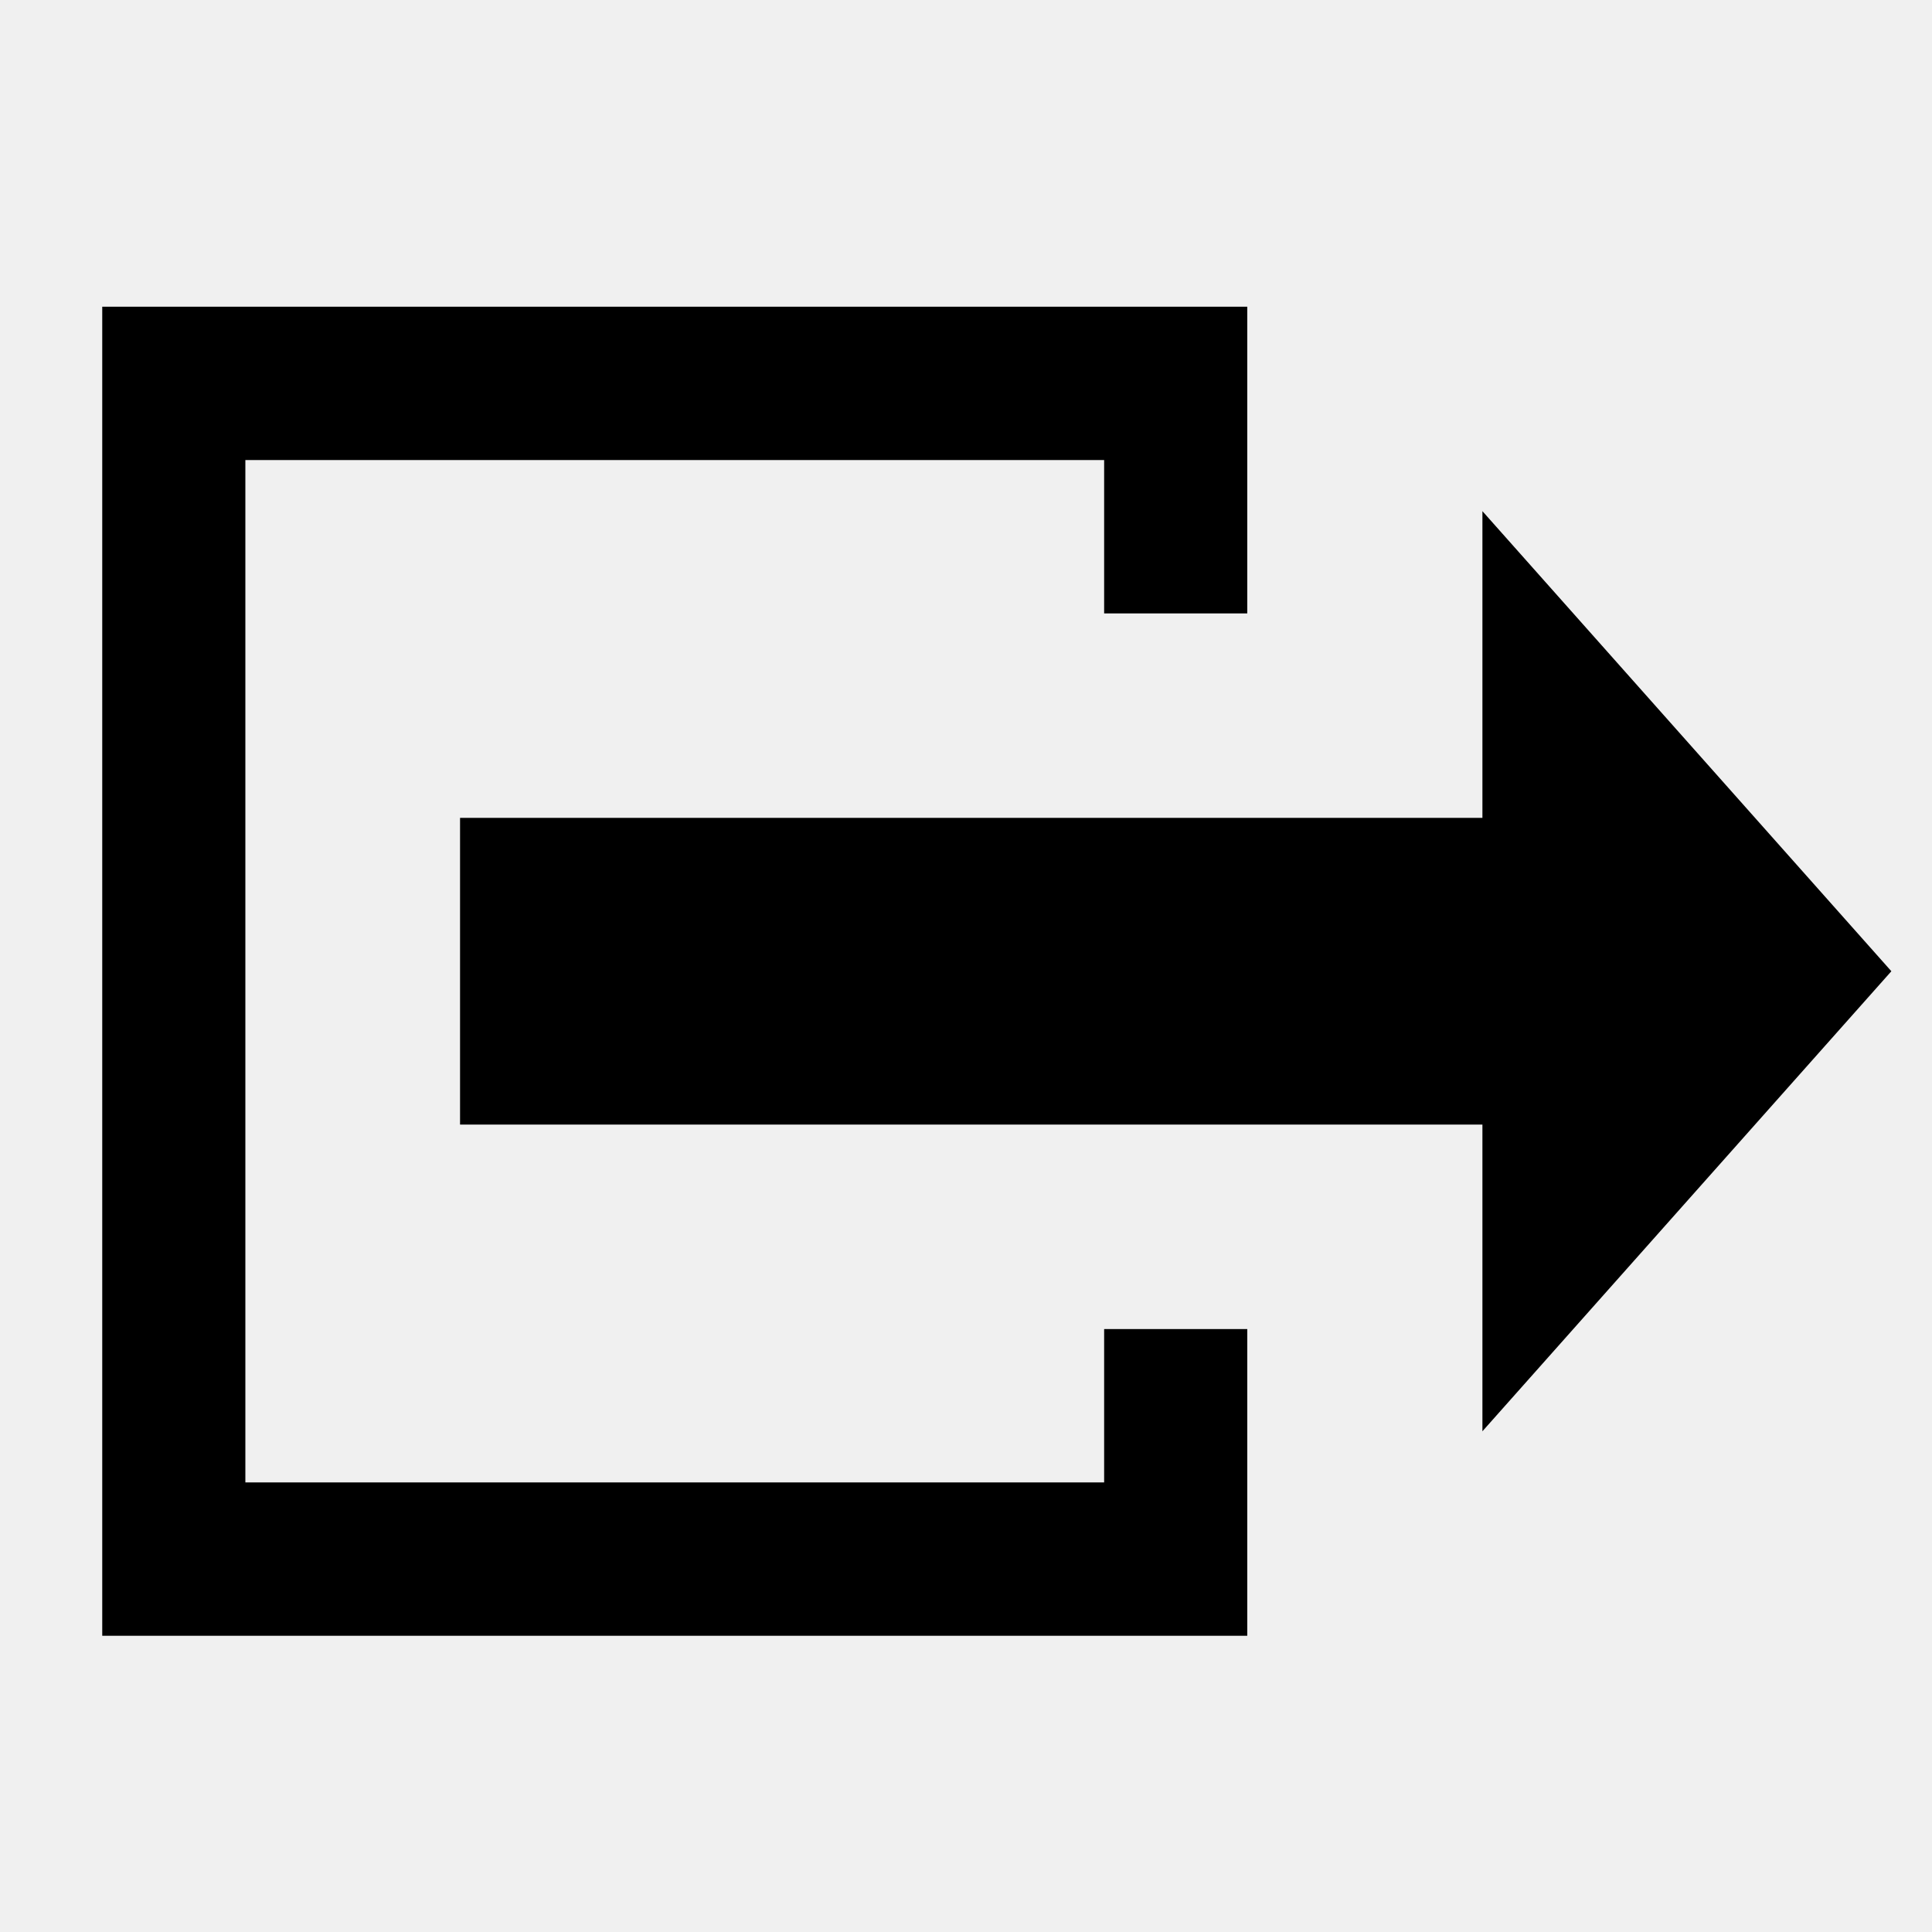
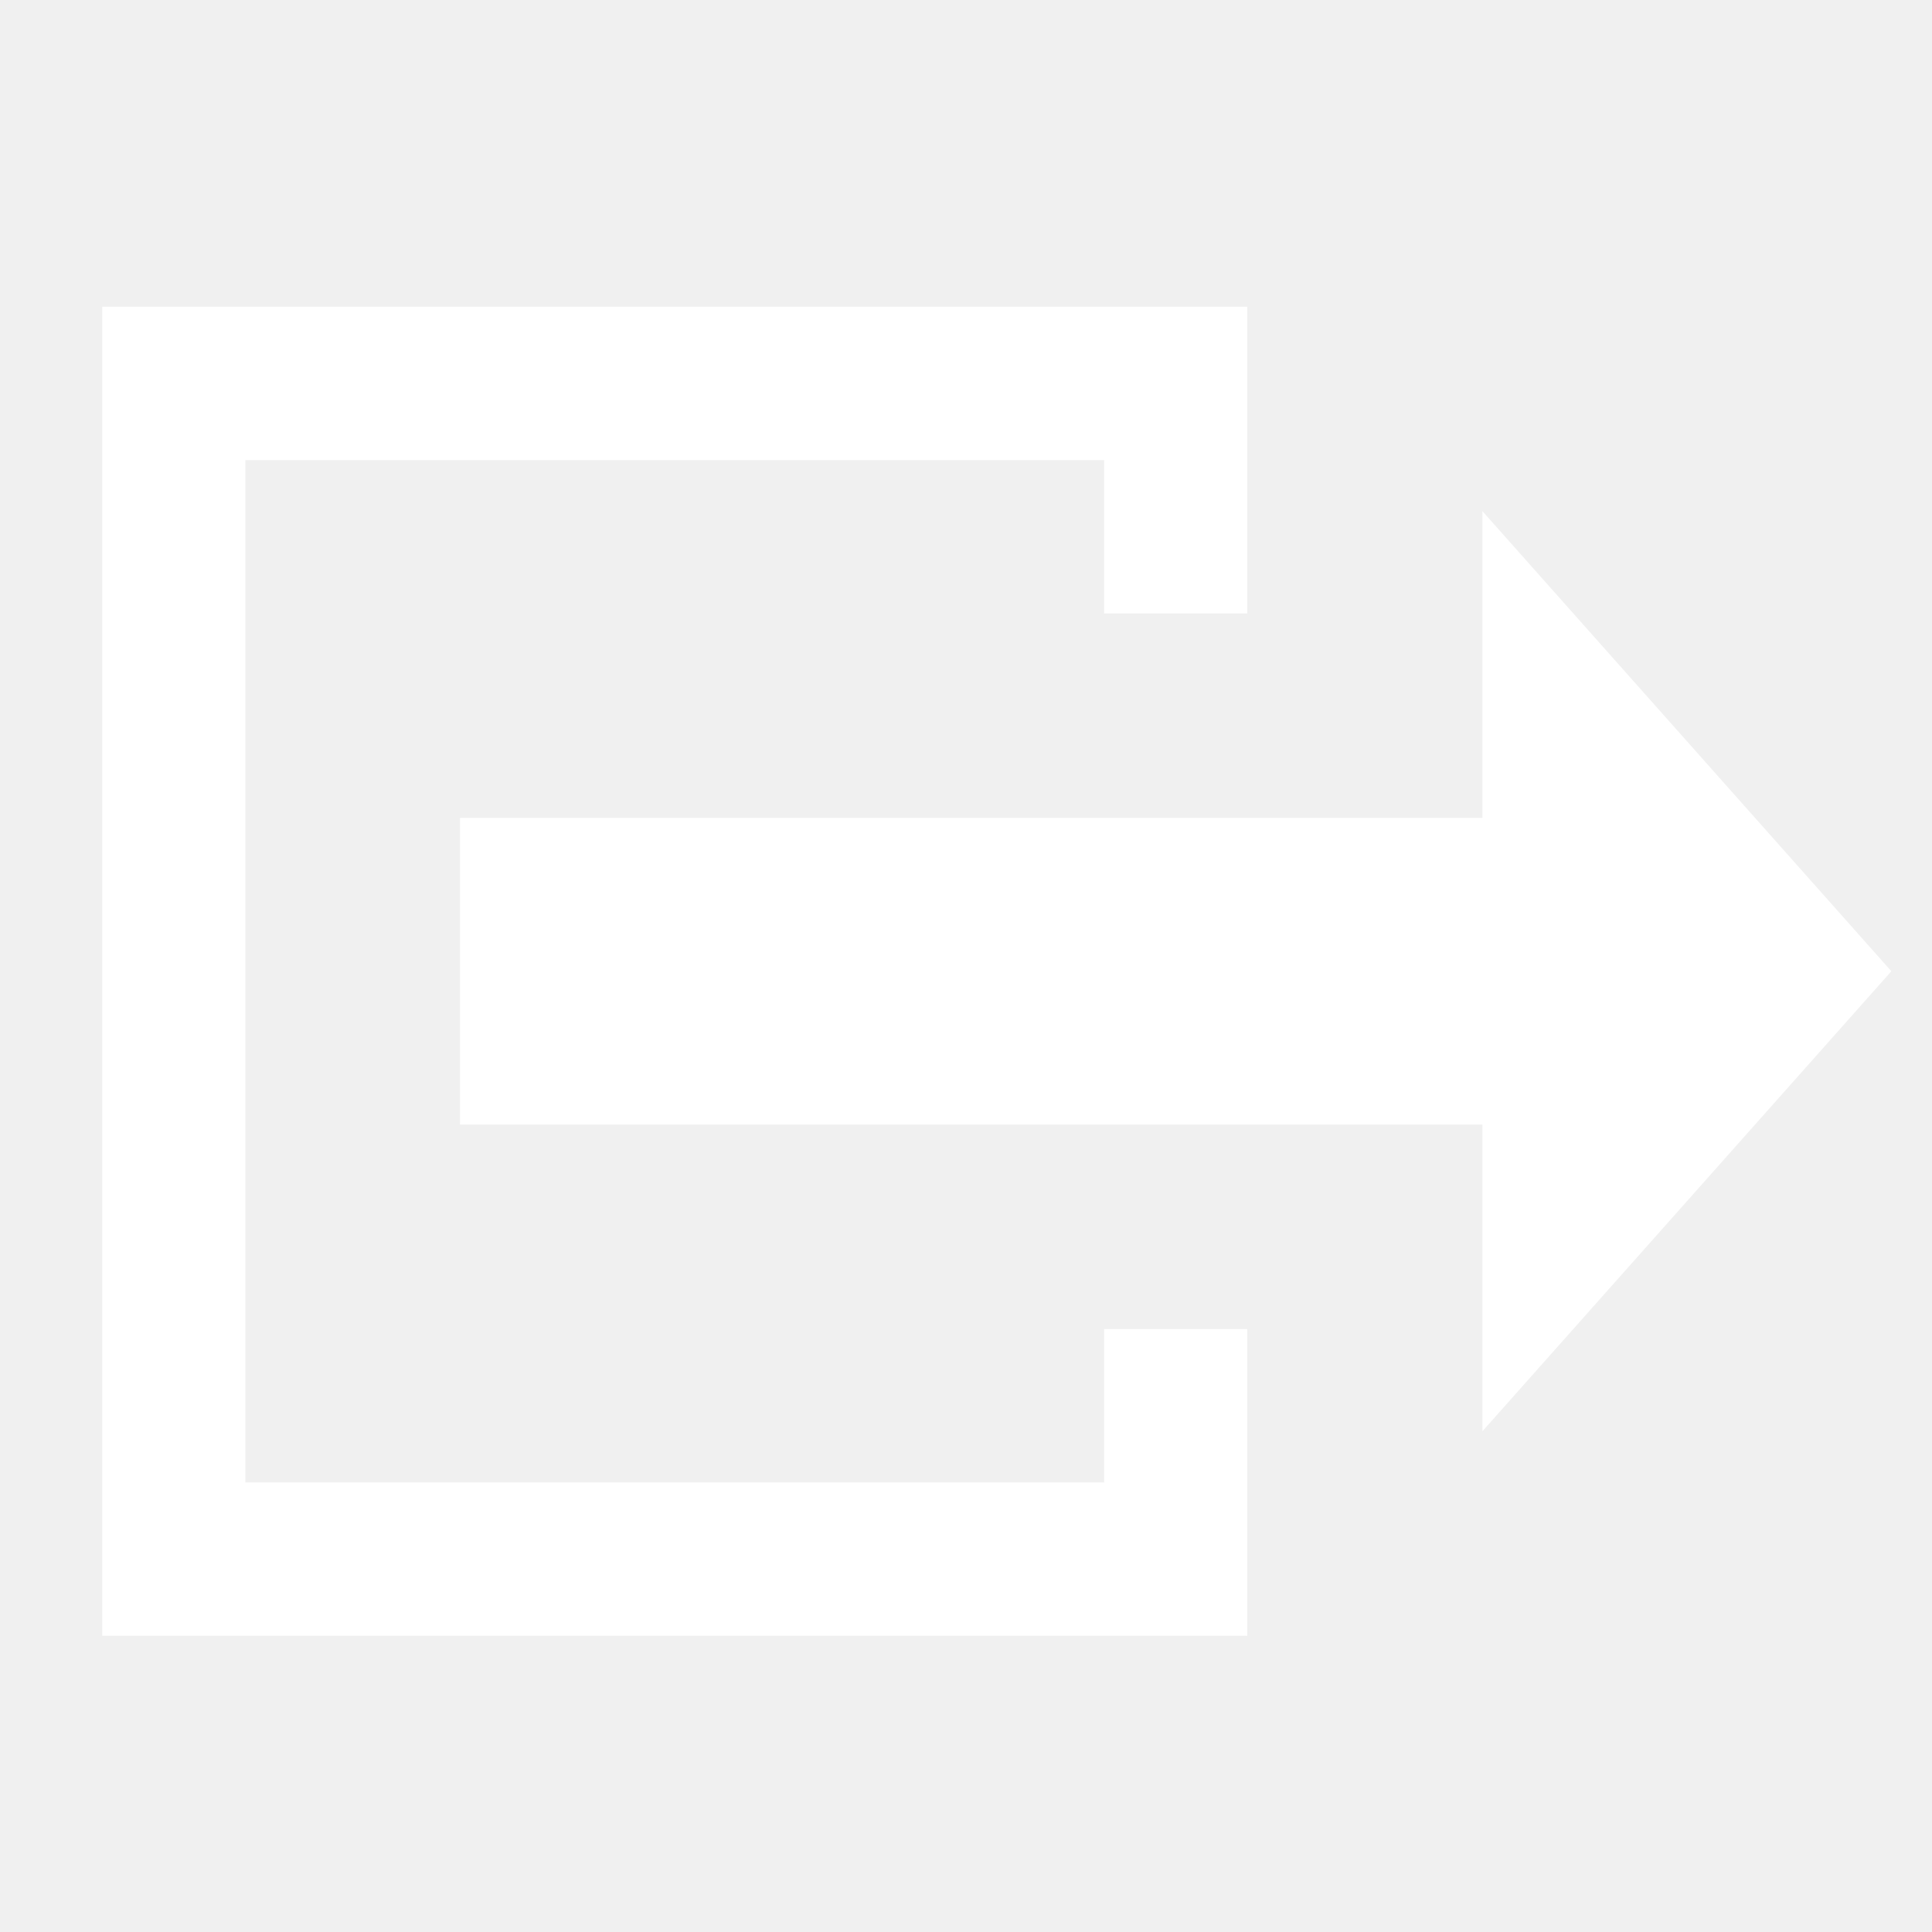
<svg xmlns="http://www.w3.org/2000/svg" width="100mm" height="100mm" viewBox="0 0 100 100" version="1.1" id="svg5">
  <defs id="defs2" />
  <g id="layer1">
-     <rect style="fill:currentColor;stroke-width:0.229" id="rect238" width="58.208" height="15.875" x="23.812" y="42.333" />
-     <path style="fill:currentColor;stroke-width:0.265" id="path406" d="m -76.729,7.937 9.165,15.875 -18.331,-10e-7 z" transform="matrix(0,2.598076,-1.333334,0,108.4792,249.6191)" />
-     <path id="path491" style="fill:currentColor;stroke-width:0.256" d="M 5.292,15.875 V 84.667 H 64.558 v -15.875 h -7.408 v 7.938 H 12.7 V 23.812 H 57.15 V 31.75 h 7.408 V 15.875 Z" />
+     <rect style="fill:#FFFFFF;stroke-width:0.229" id="rect238" width="58.208" height="15.875" x="23.812" y="42.333" />
+     <path style="fill:#FFFFFF;stroke-width:0.265" id="path406" d="m -76.729,7.937 9.165,15.875 -18.331,-10e-7 z" transform="matrix(0,2.598076,-1.333334,0,108.4792,249.6191)" />
+     <path id="path491" style="fill:#FFFFFF;stroke-width:0.256" d="M 5.292,15.875 V 84.667 H 64.558 v -15.875 h -7.408 v 7.938 H 12.7 V 23.812 H 57.15 V 31.75 h 7.408 V 15.875 Z" />
  </g>
</svg>
